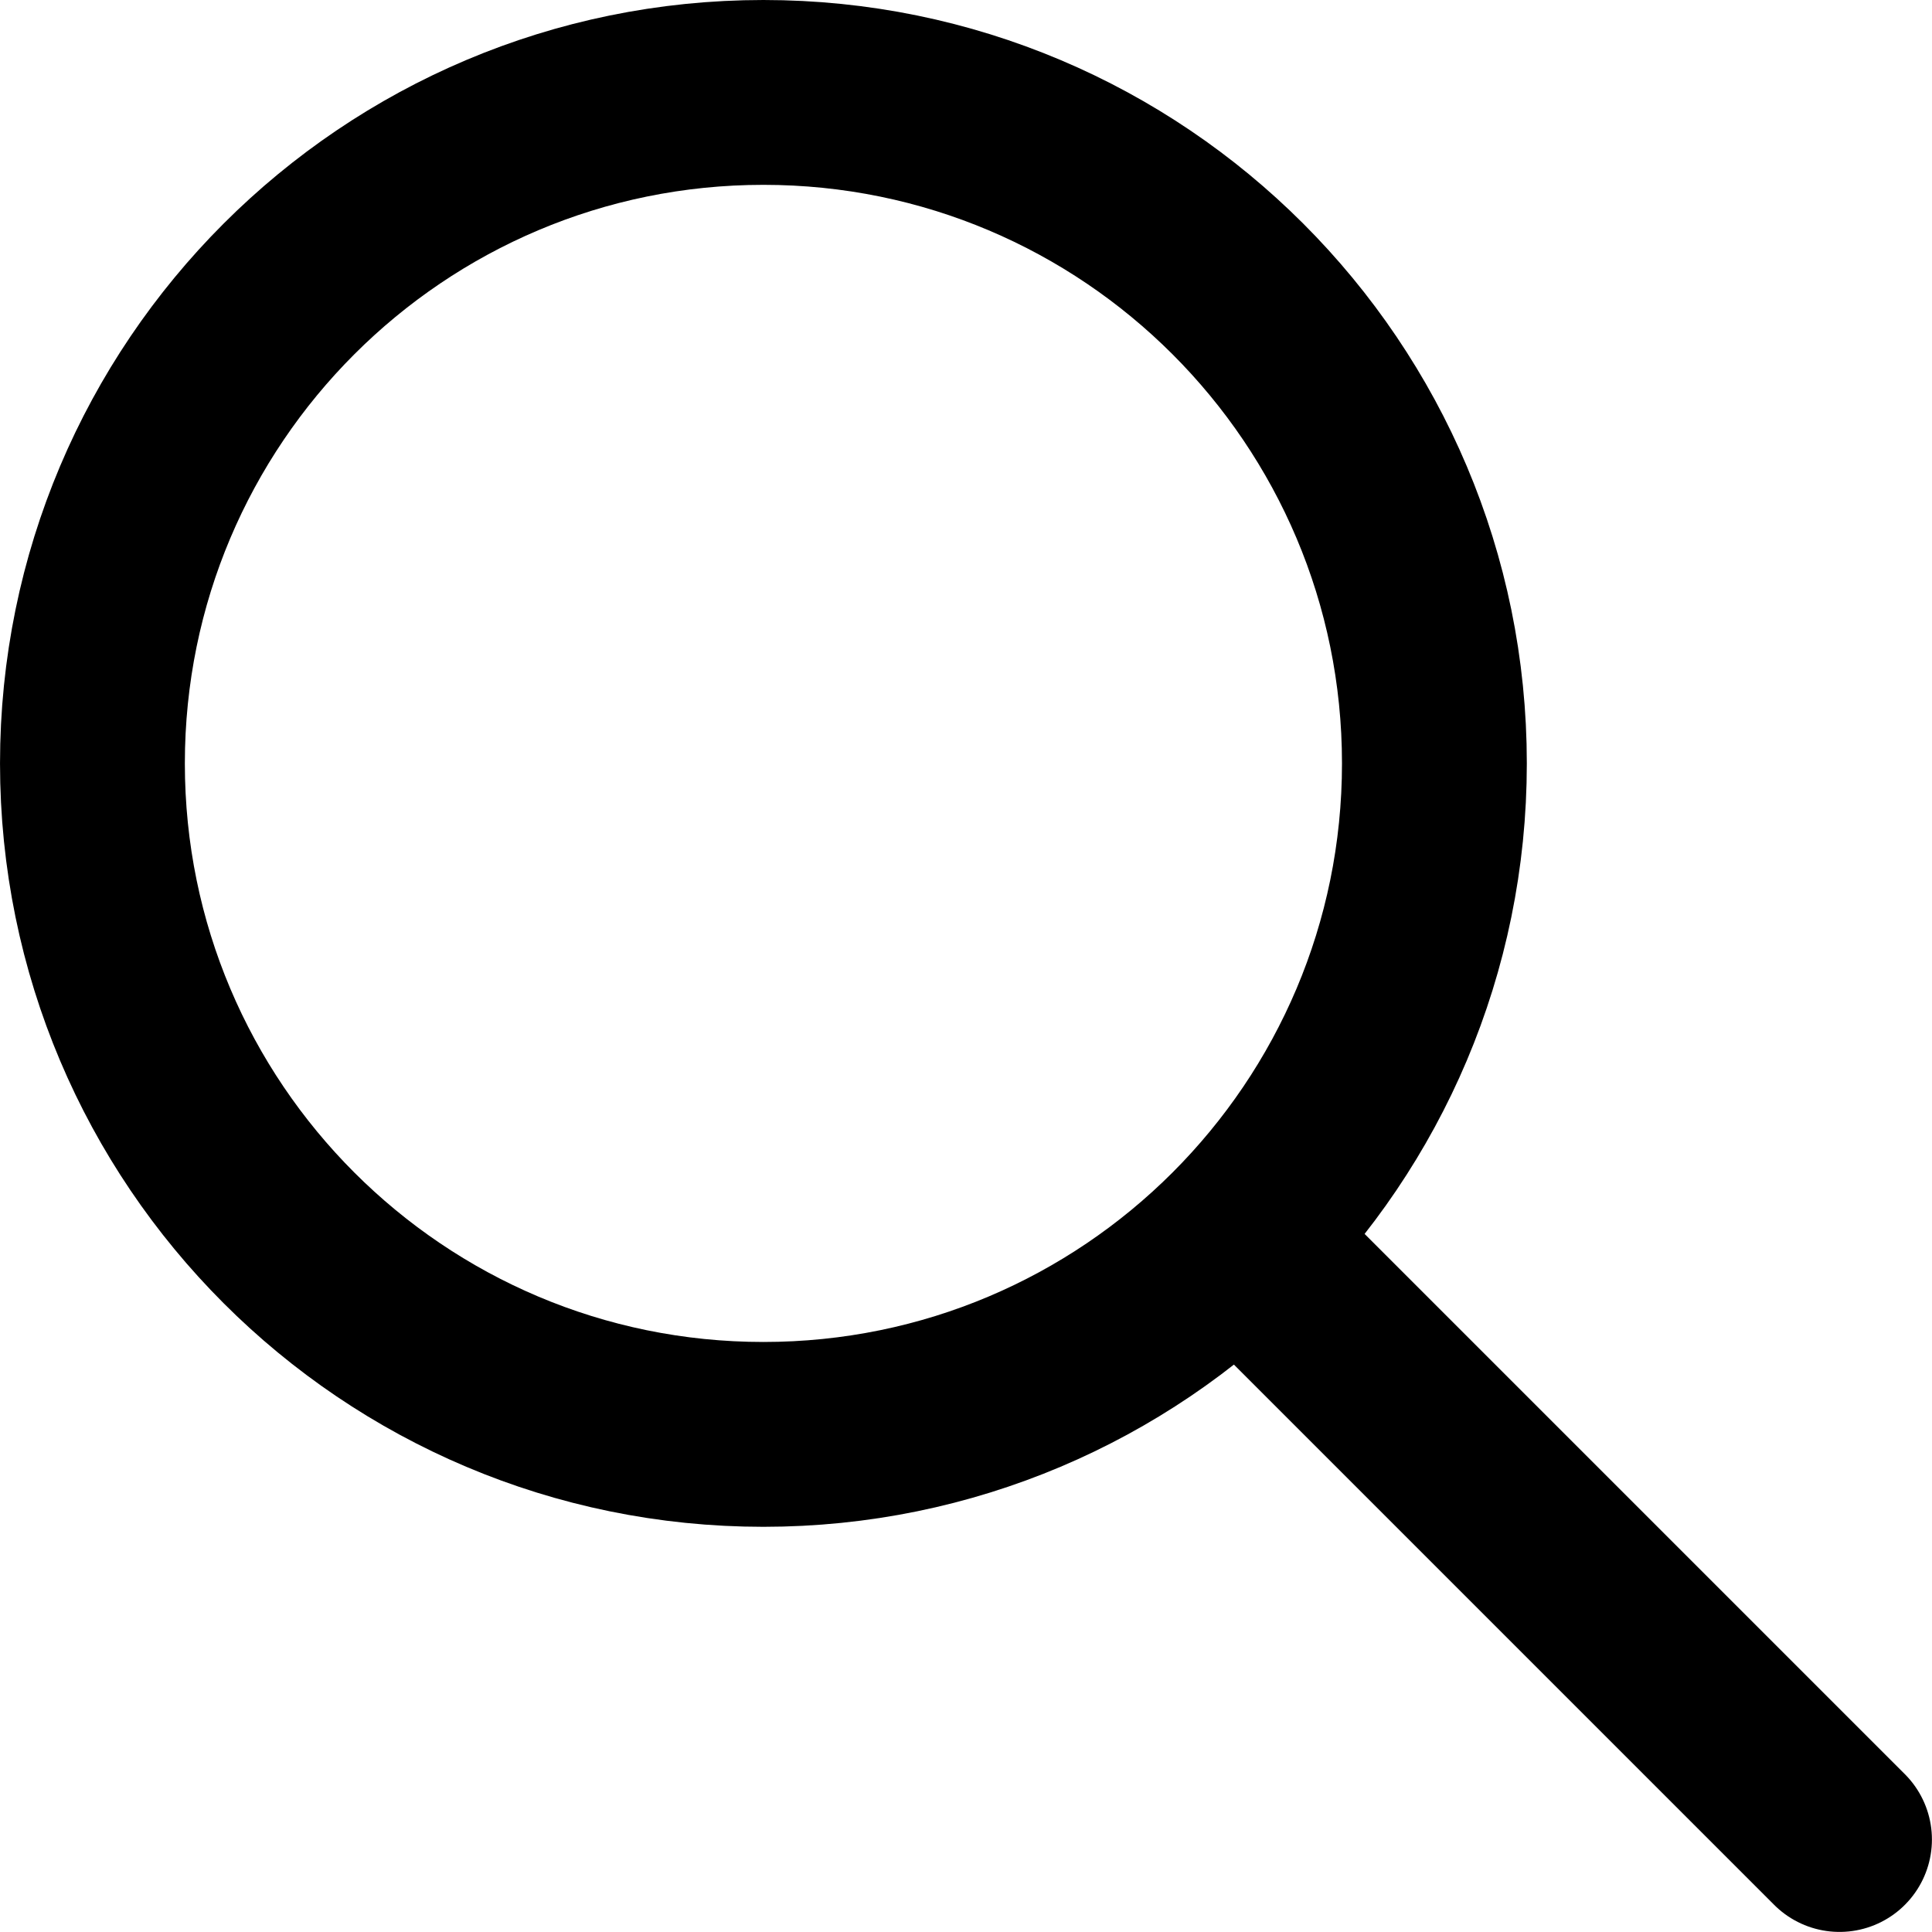
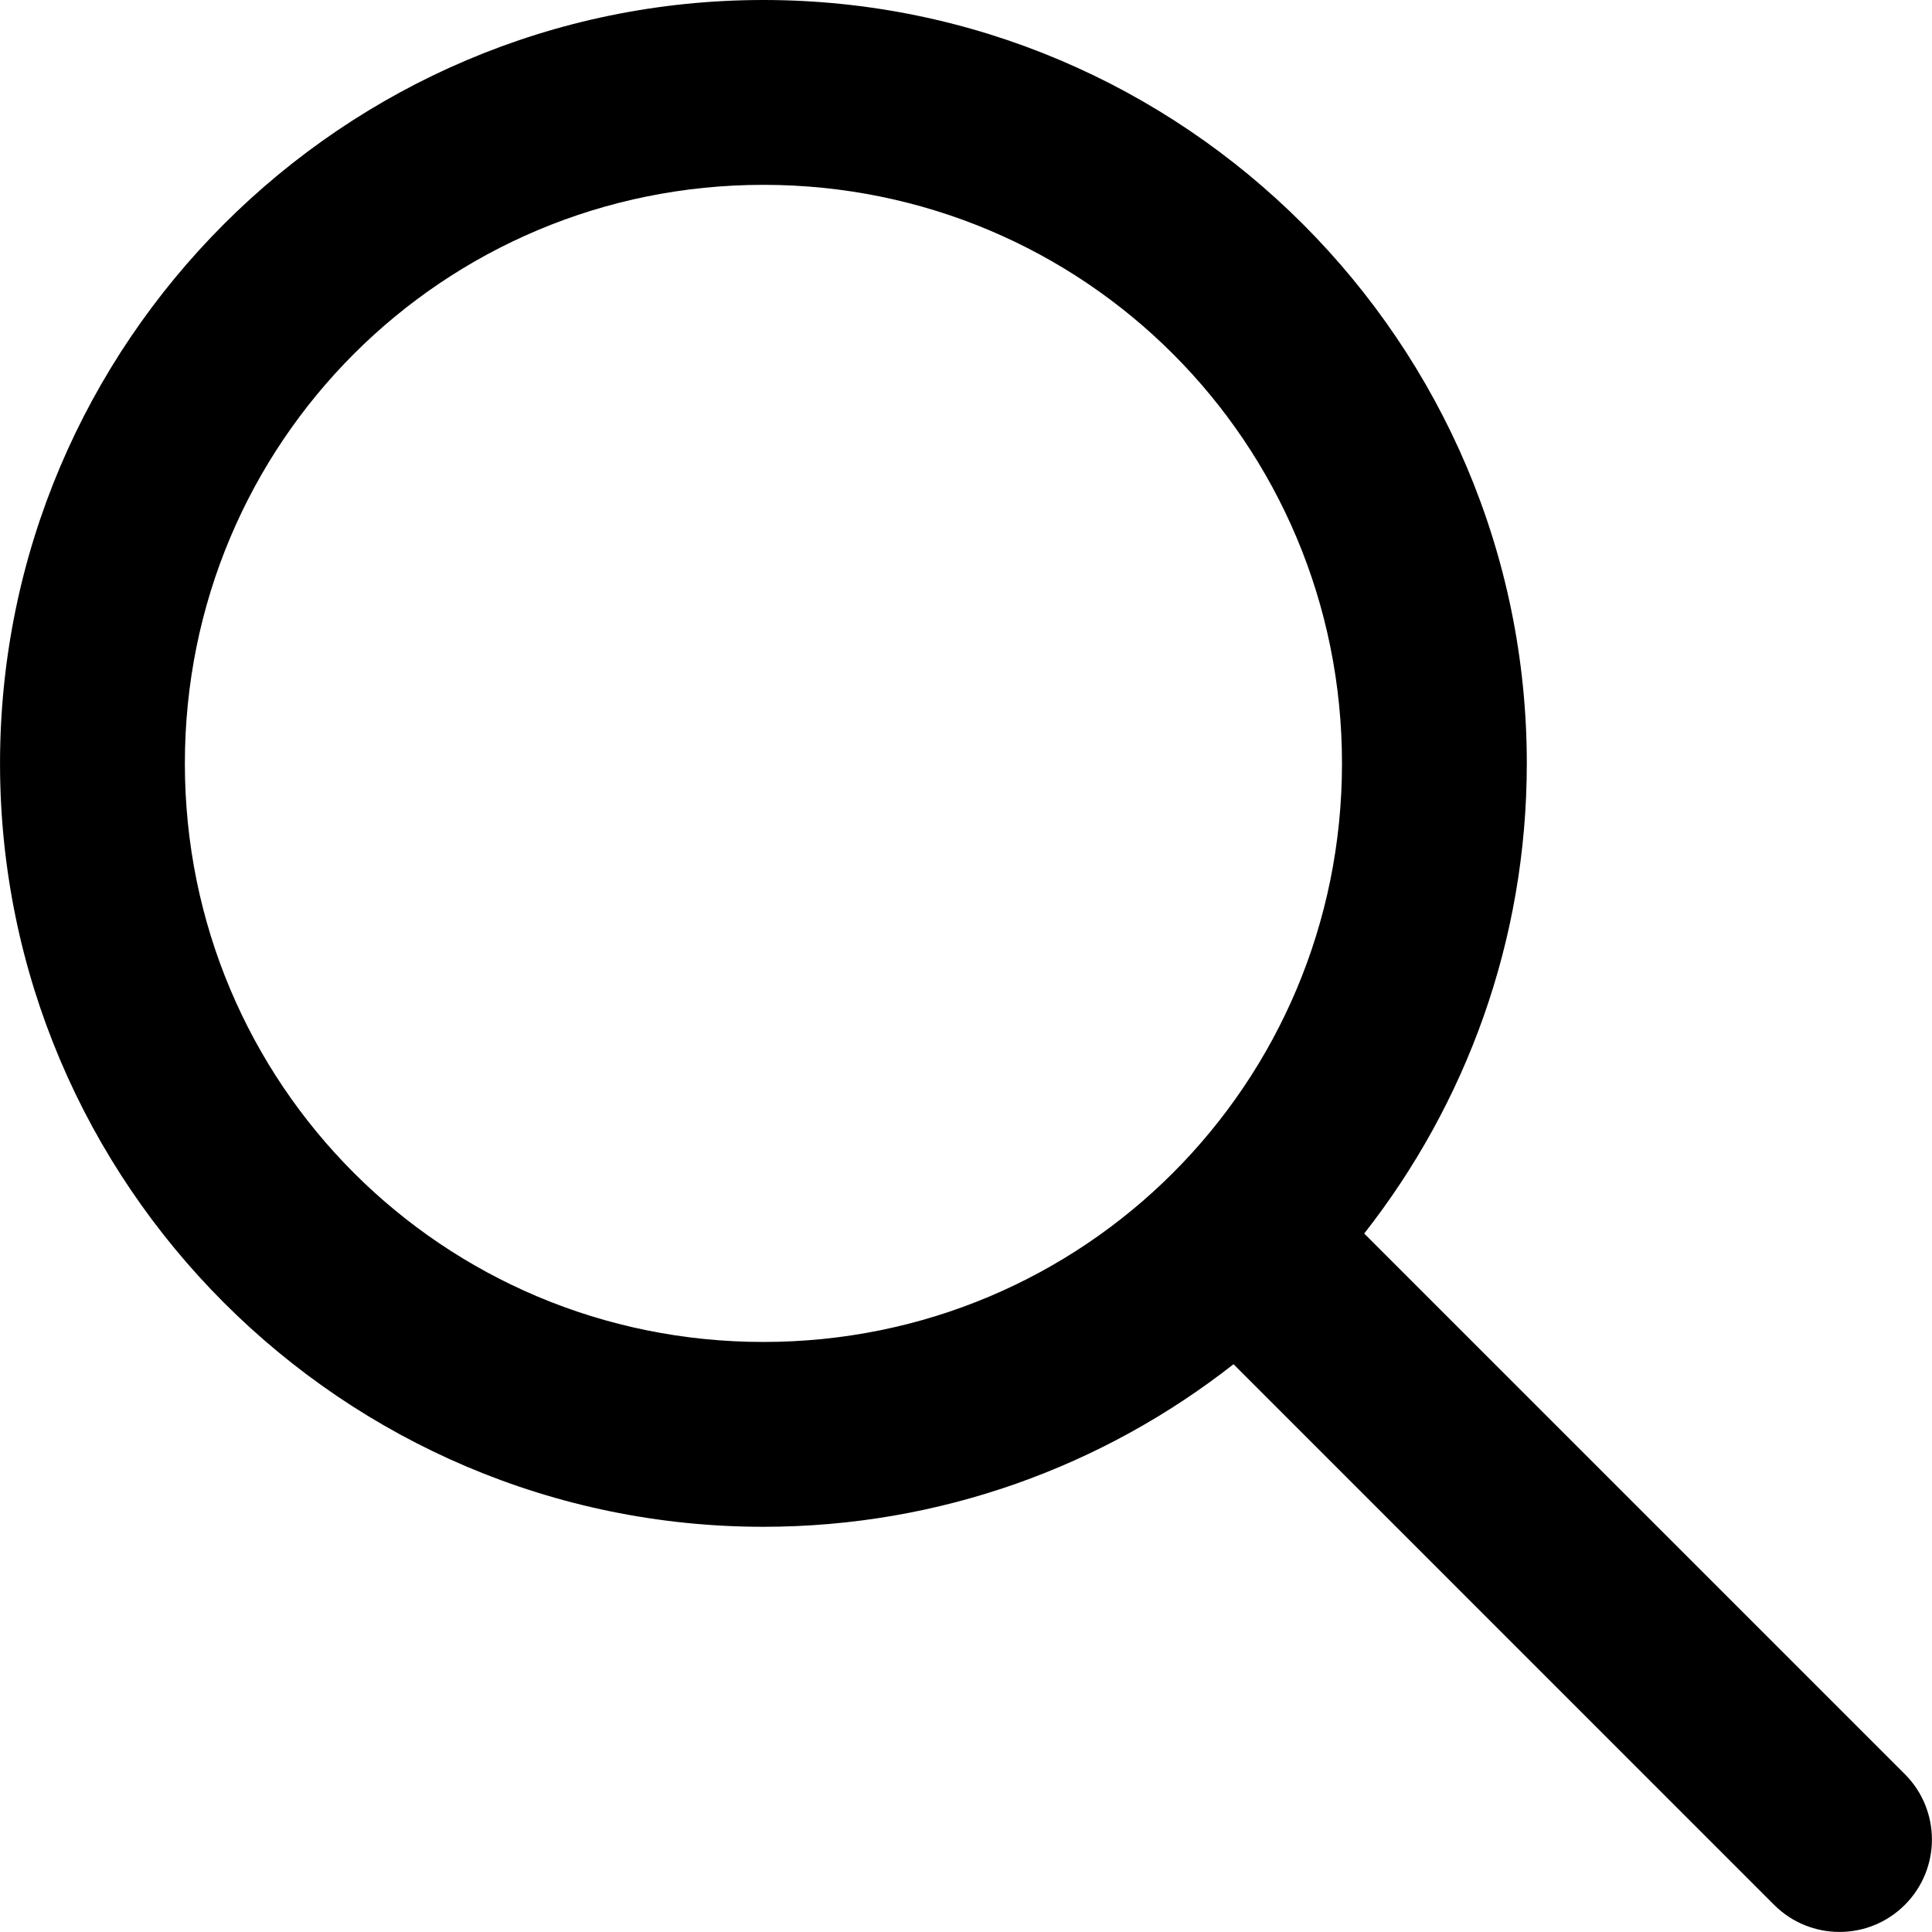
<svg xmlns="http://www.w3.org/2000/svg" width="125.43mm" height="125.43mm" version="1.1" viewBox="0 0 125.43 125.43" xml:space="preserve">
-   <g transform="translate(1,1)" fill="none" stroke="#000" stroke-linecap="round" stroke-width="12">
-     <path d="m92.125 48.562a43.562 43.562 0 0 1-43.562 43.562 43.562 43.562 0 0 1-43.562-43.562 43.562 43.562 0 0 1 43.562-43.562 43.562 43.562 0 0 1 43.562 43.562z" />
-     <path d="m80.312 80.312 38.113 38.113" />
-   </g>
+   <path d="m49.562 0c-27.301 0-49.56 22.261-49.56 49.562 1e-8 27.301 22.259 49.561 49.56 49.561 11.496 0 22.098-3.947 30.521-10.555l35.098 35.1a6 6 0 0 0 8.486 0 6 6 0 0 0 0-8.486l-35.1-35.098c6.609-8.423 10.557-19.025 10.557-30.522 0-27.301-22.262-49.562-49.563-49.562zm0 12c20.816 0 37.563 16.747 37.563 37.563 0 20.816-16.747 37.56-37.563 37.56-20.816 0-37.56-16.745-37.56-37.56 0-20.816 16.745-37.563 37.56-37.563z" color="#000000" style="-inkscape-stroke:none" />
</svg>
